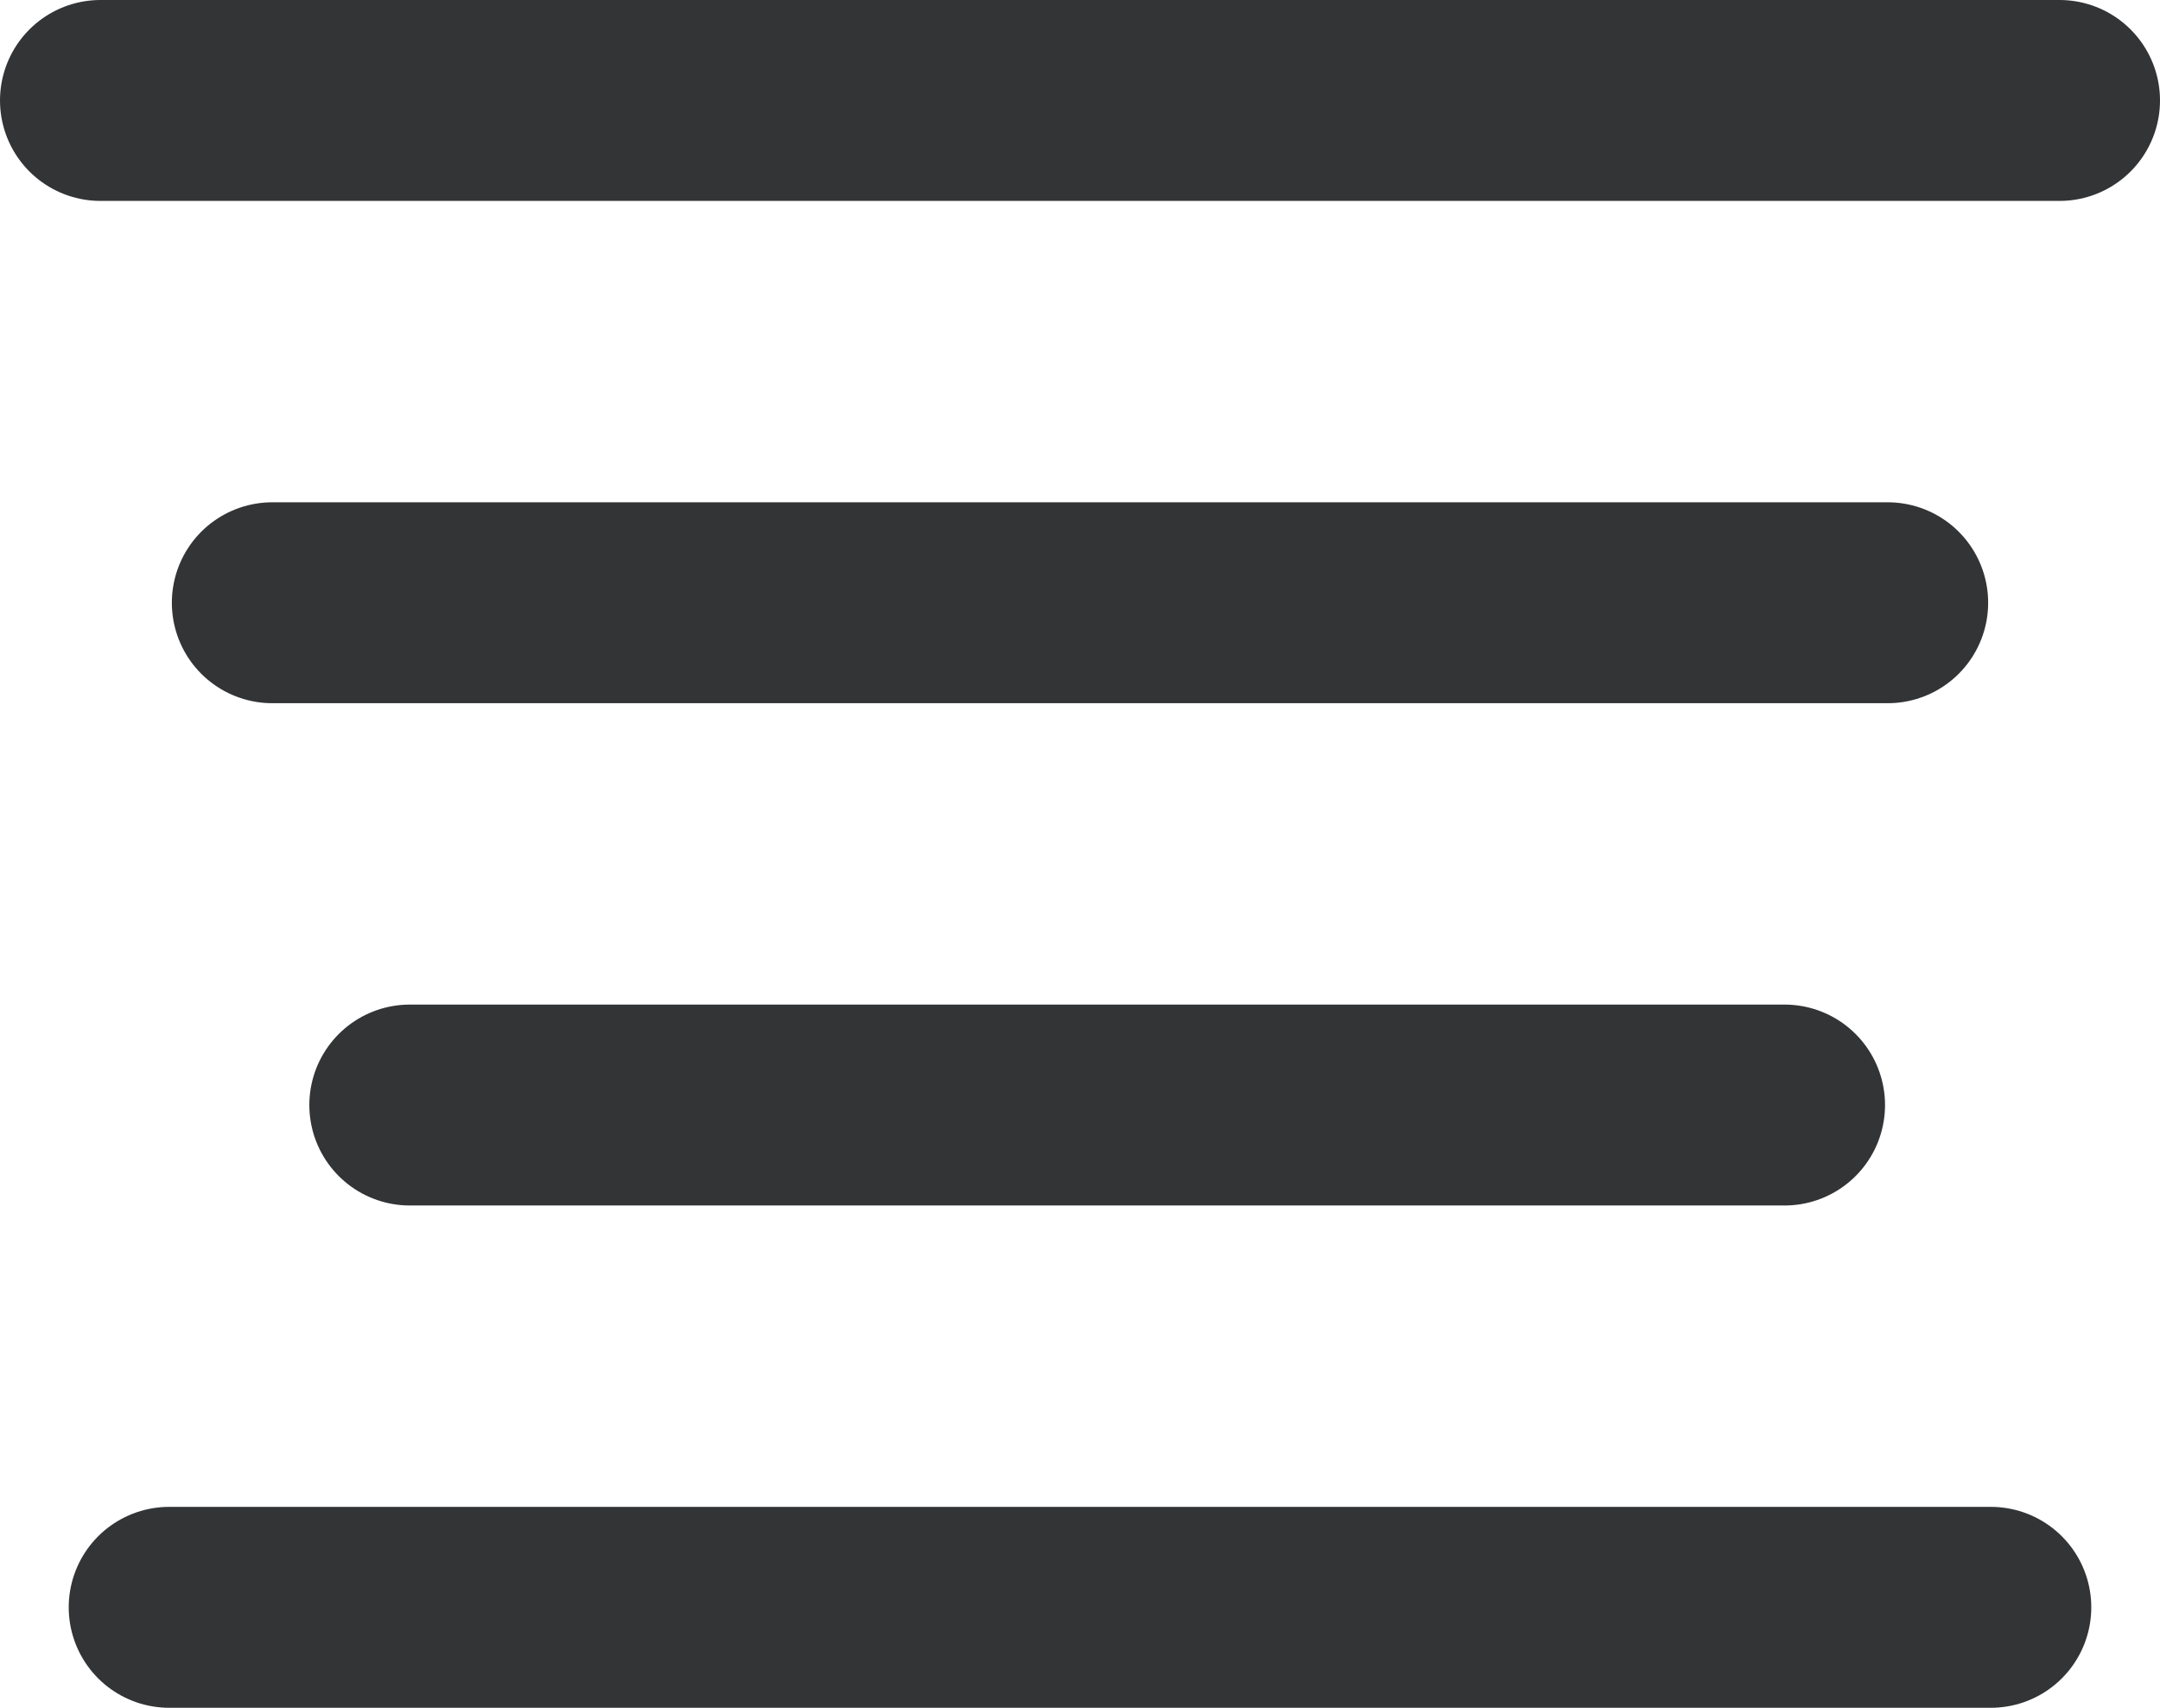
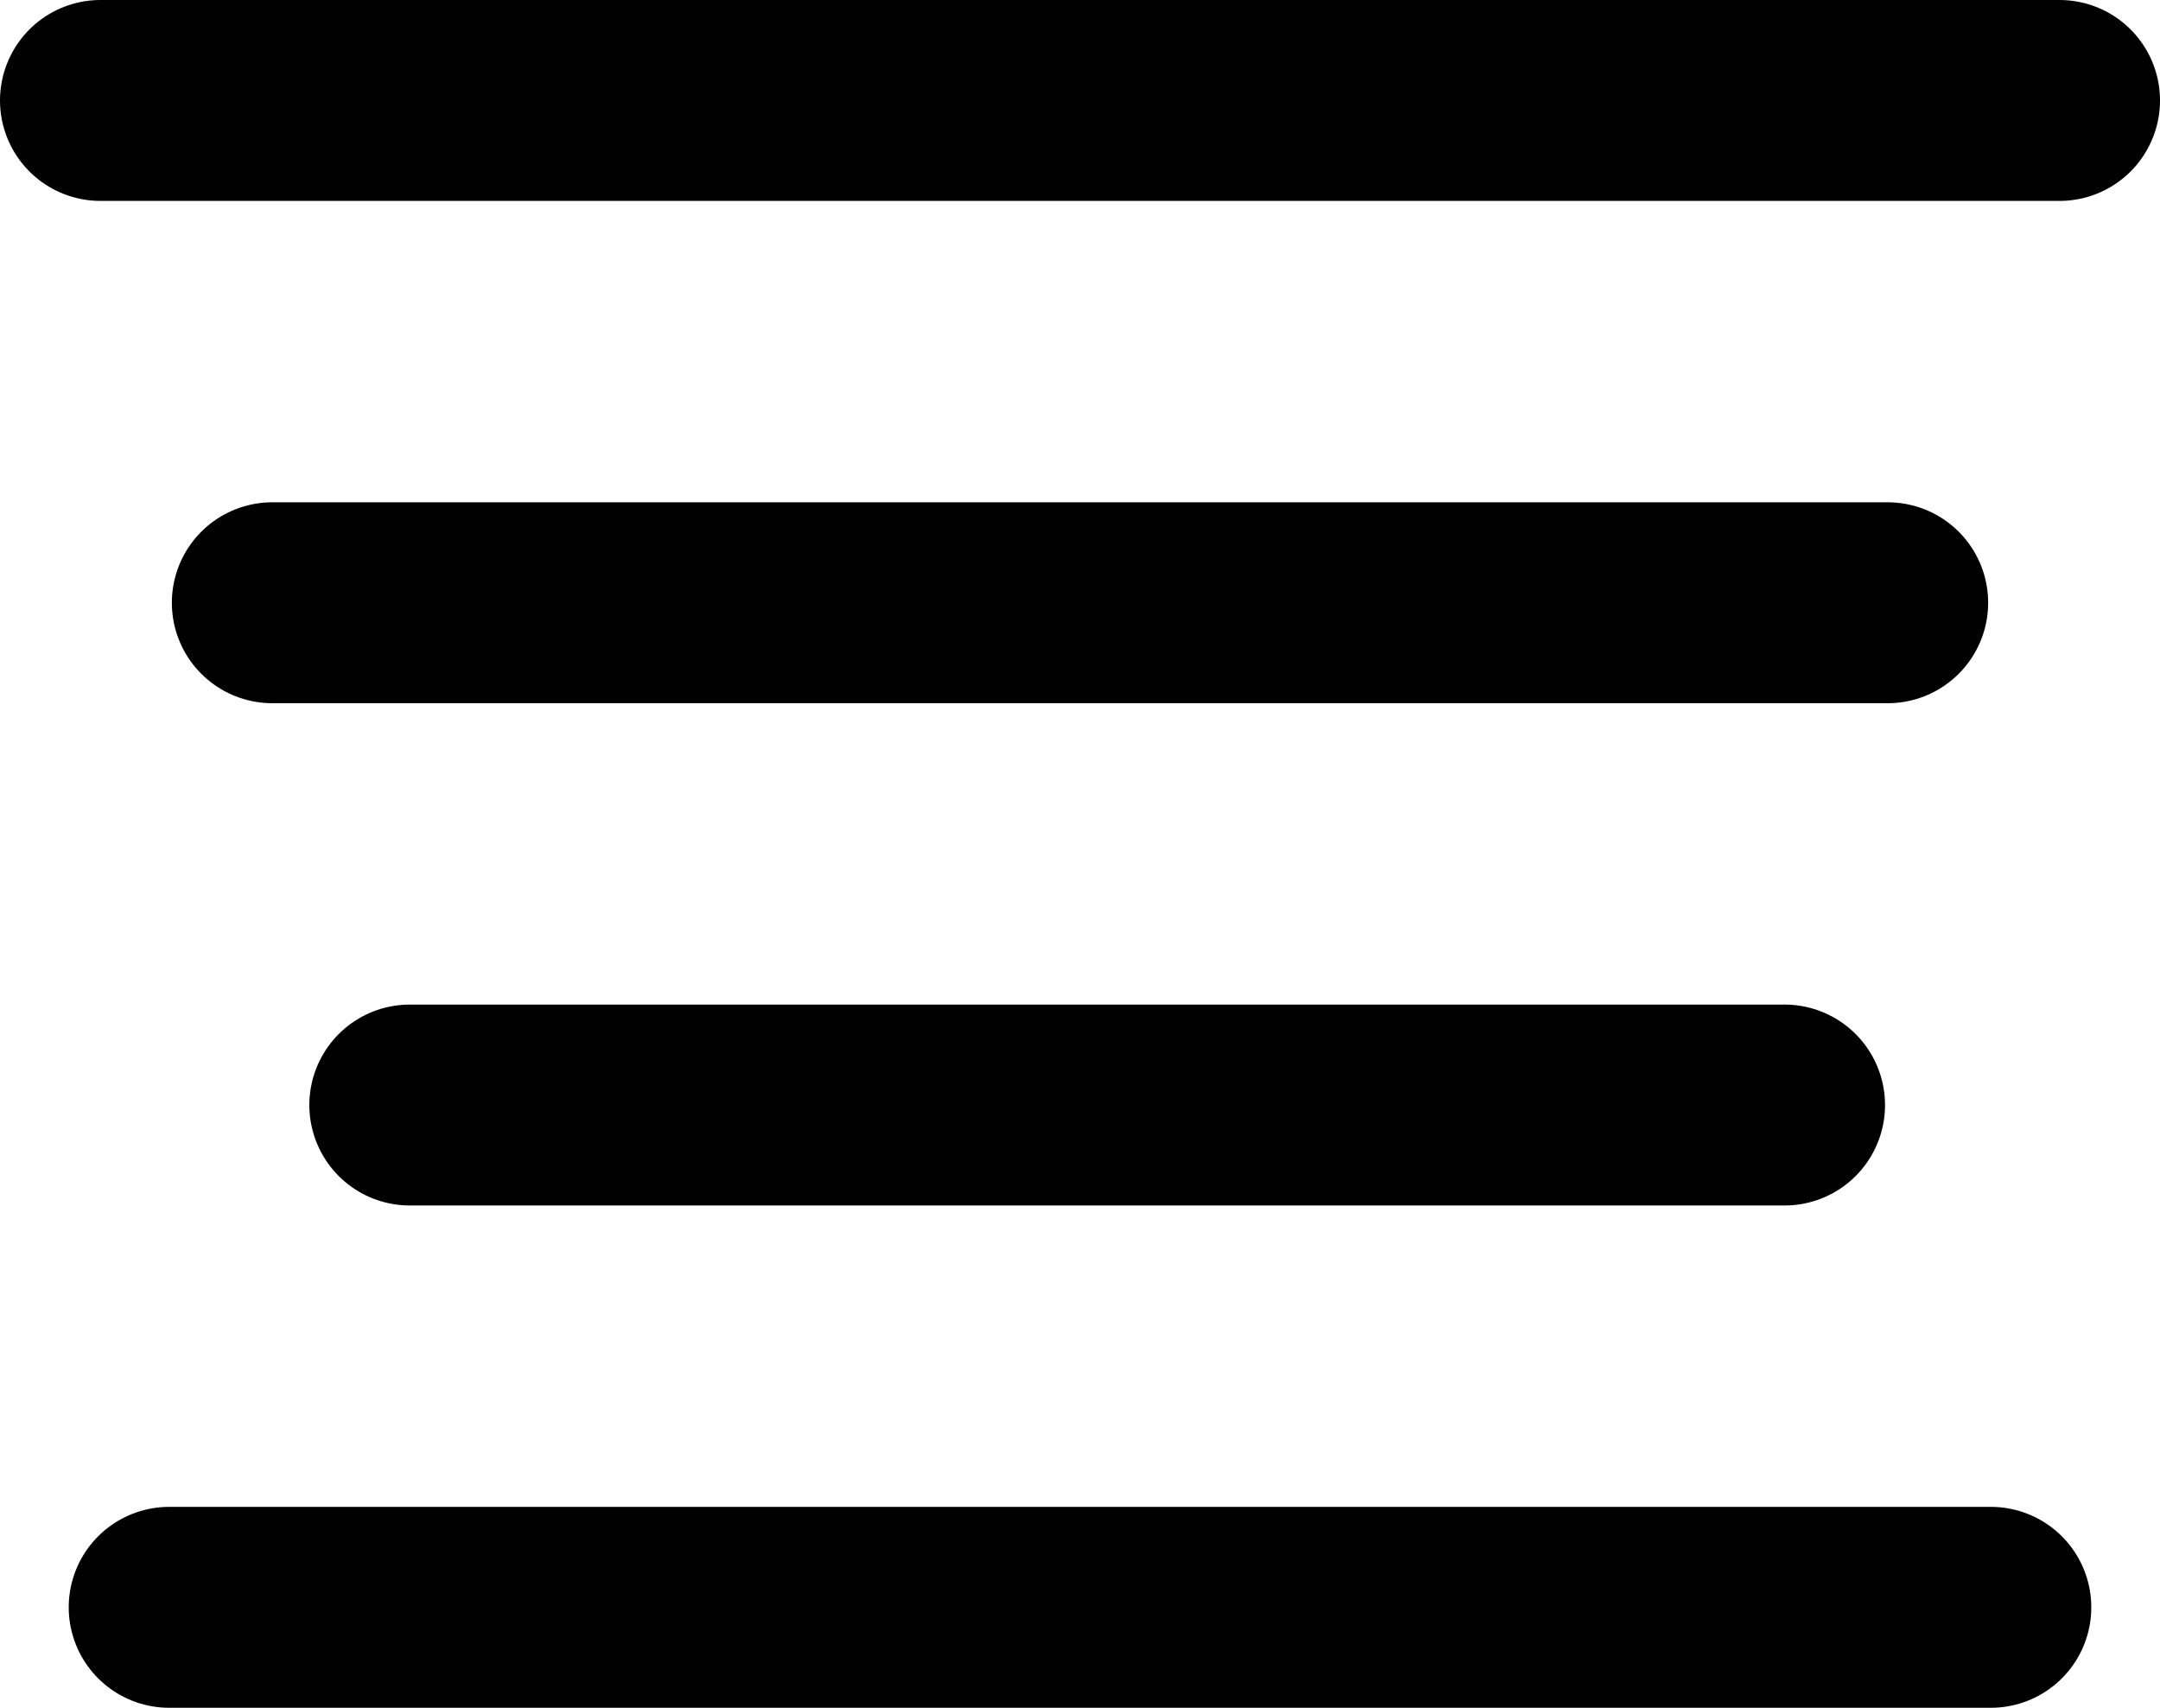
<svg xmlns="http://www.w3.org/2000/svg" width="43" height="34" viewBox="0 0 43 34" fill="none">
-   <path d="M2 2H41" stroke="#323435" stroke-width="4" stroke-linecap="round" />
-   <path d="M5.421 12H37.579" stroke="#323435" stroke-width="4" stroke-linecap="round" />
-   <path d="M8.158 22H35.526" stroke="#323435" stroke-width="4" stroke-linecap="round" />
-   <path d="M3.368 32H39.632" stroke="#323435" stroke-width="4" stroke-linecap="round" />
+   <path d="M2 2H41" stroke="#000" stroke-width="4" stroke-linecap="round" />
+   <path d="M5.421 12H37.579" stroke="#000" stroke-width="4" stroke-linecap="round" />
+   <path d="M8.158 22H35.526" stroke="#000" stroke-width="4" stroke-linecap="round" />
+   <path d="M3.368 32H39.632" stroke="#000" stroke-width="4" stroke-linecap="round" />
</svg>
